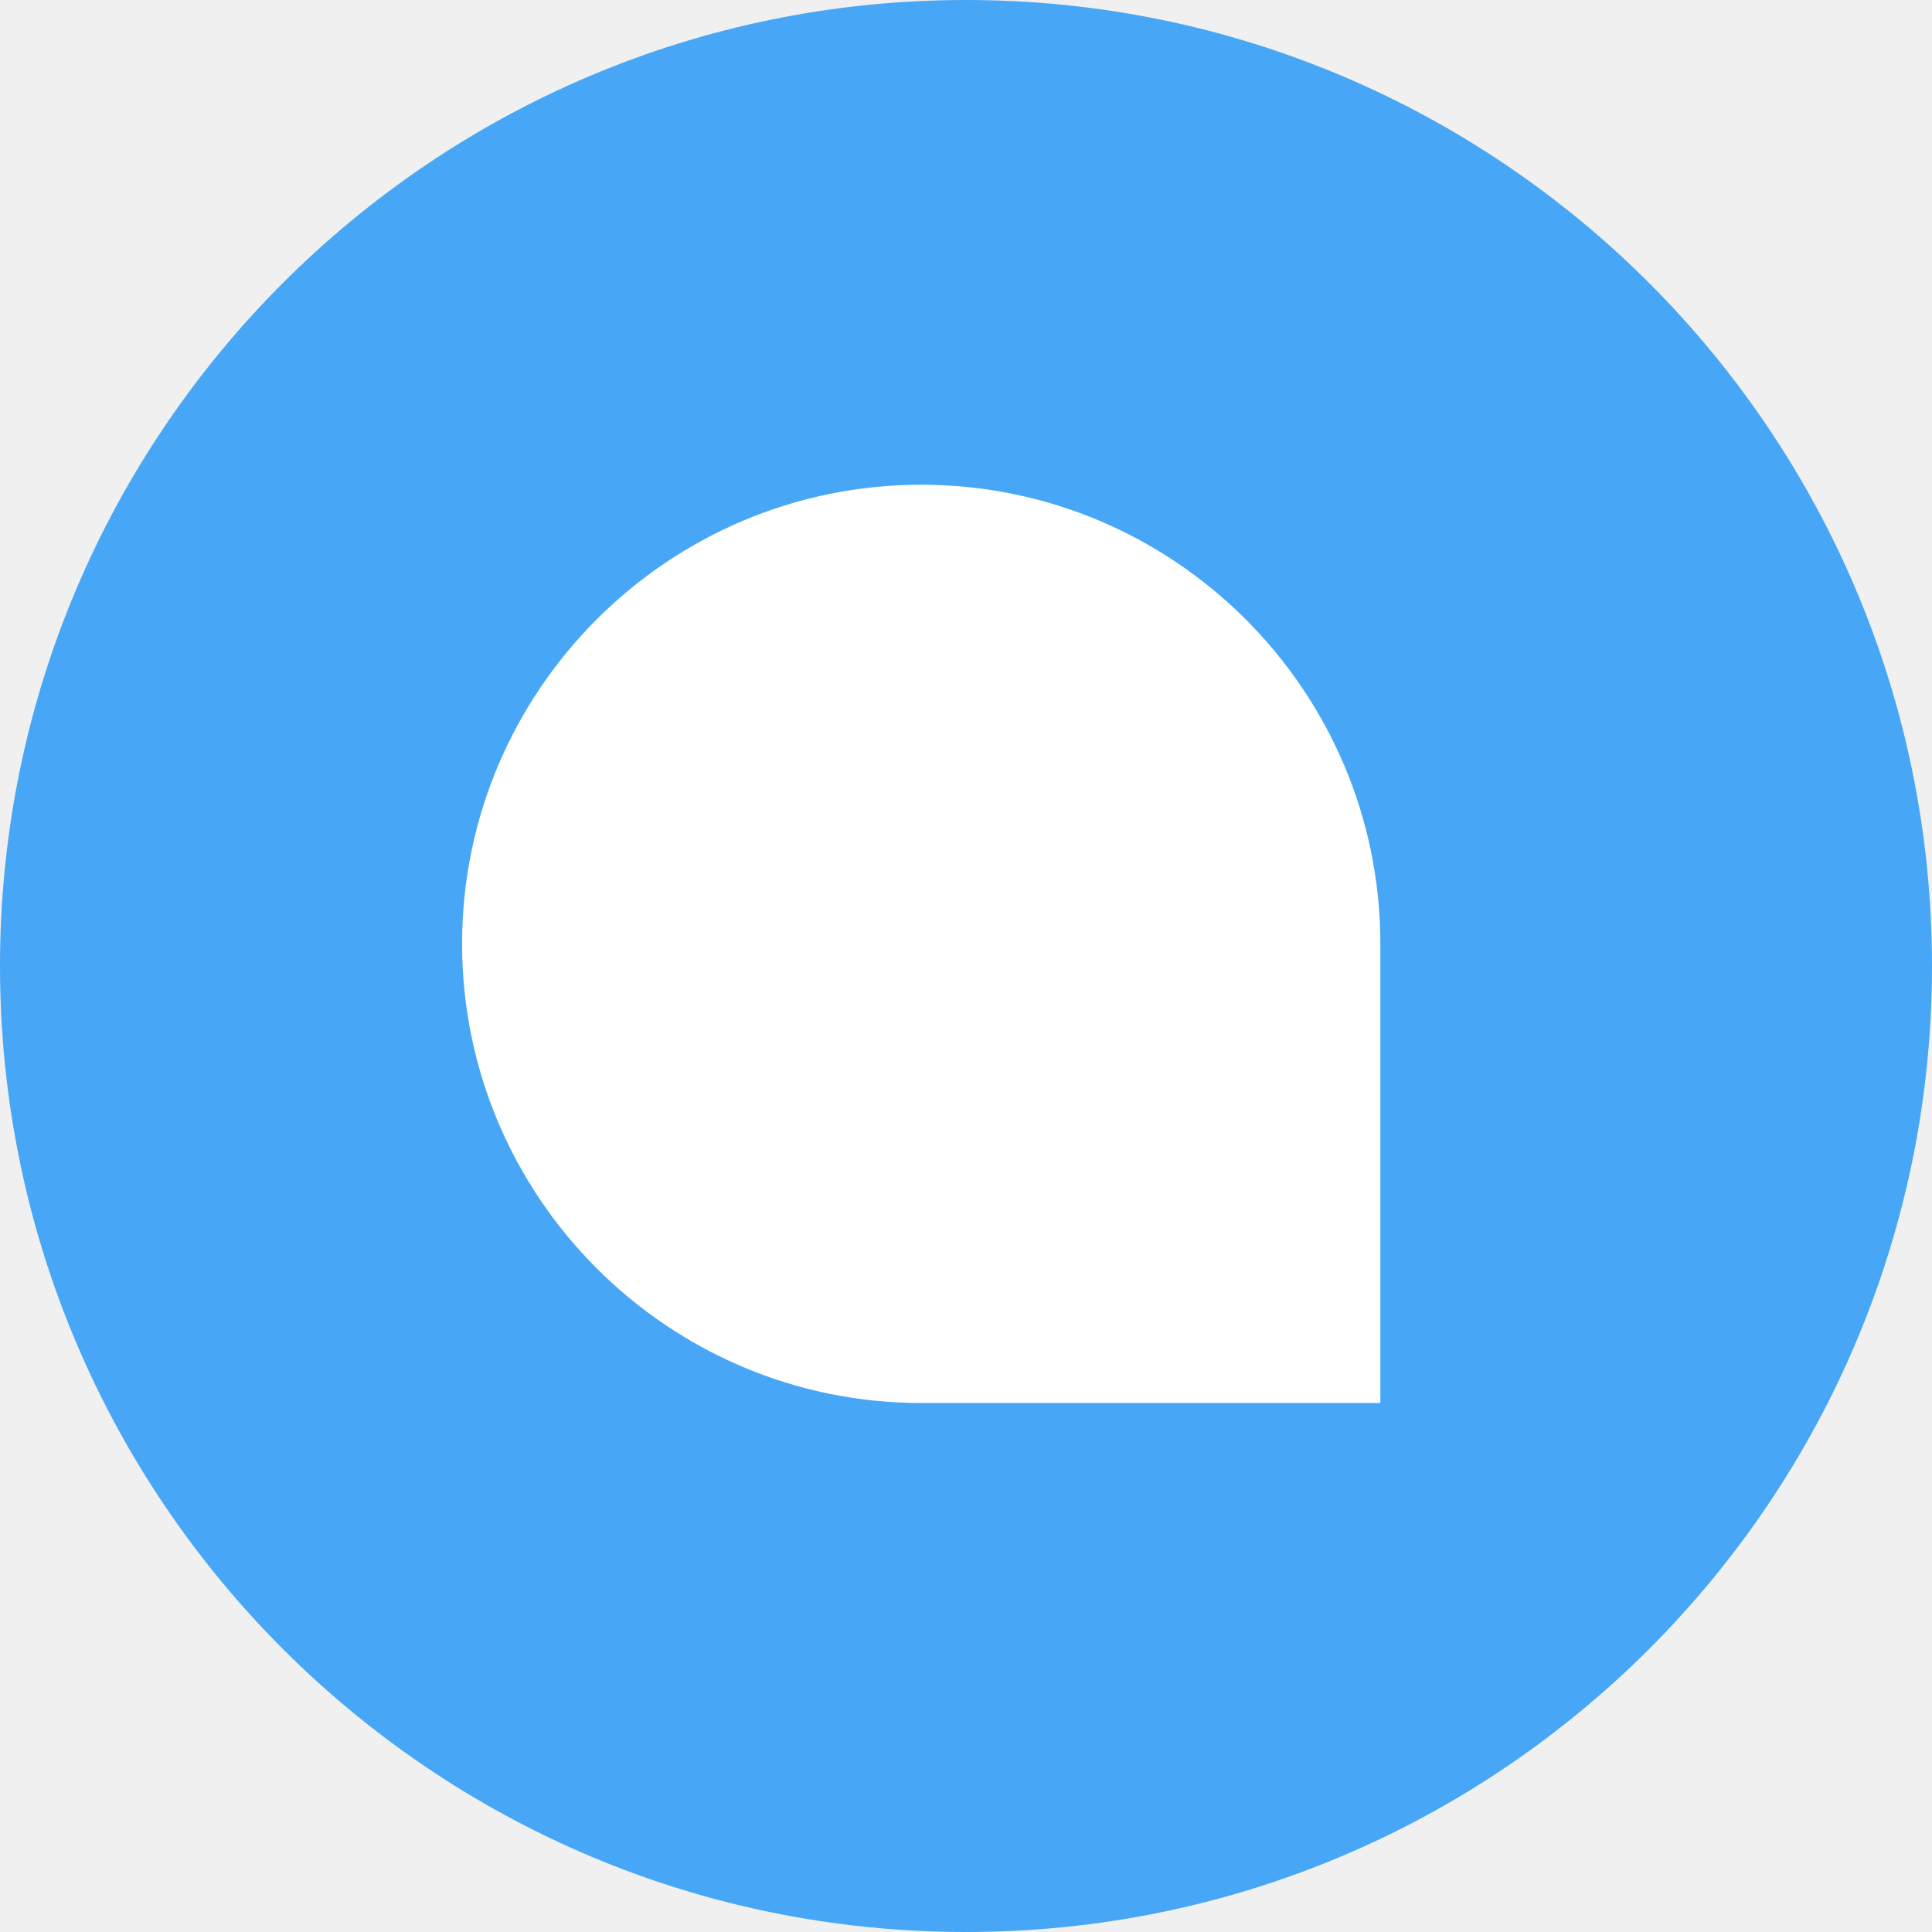
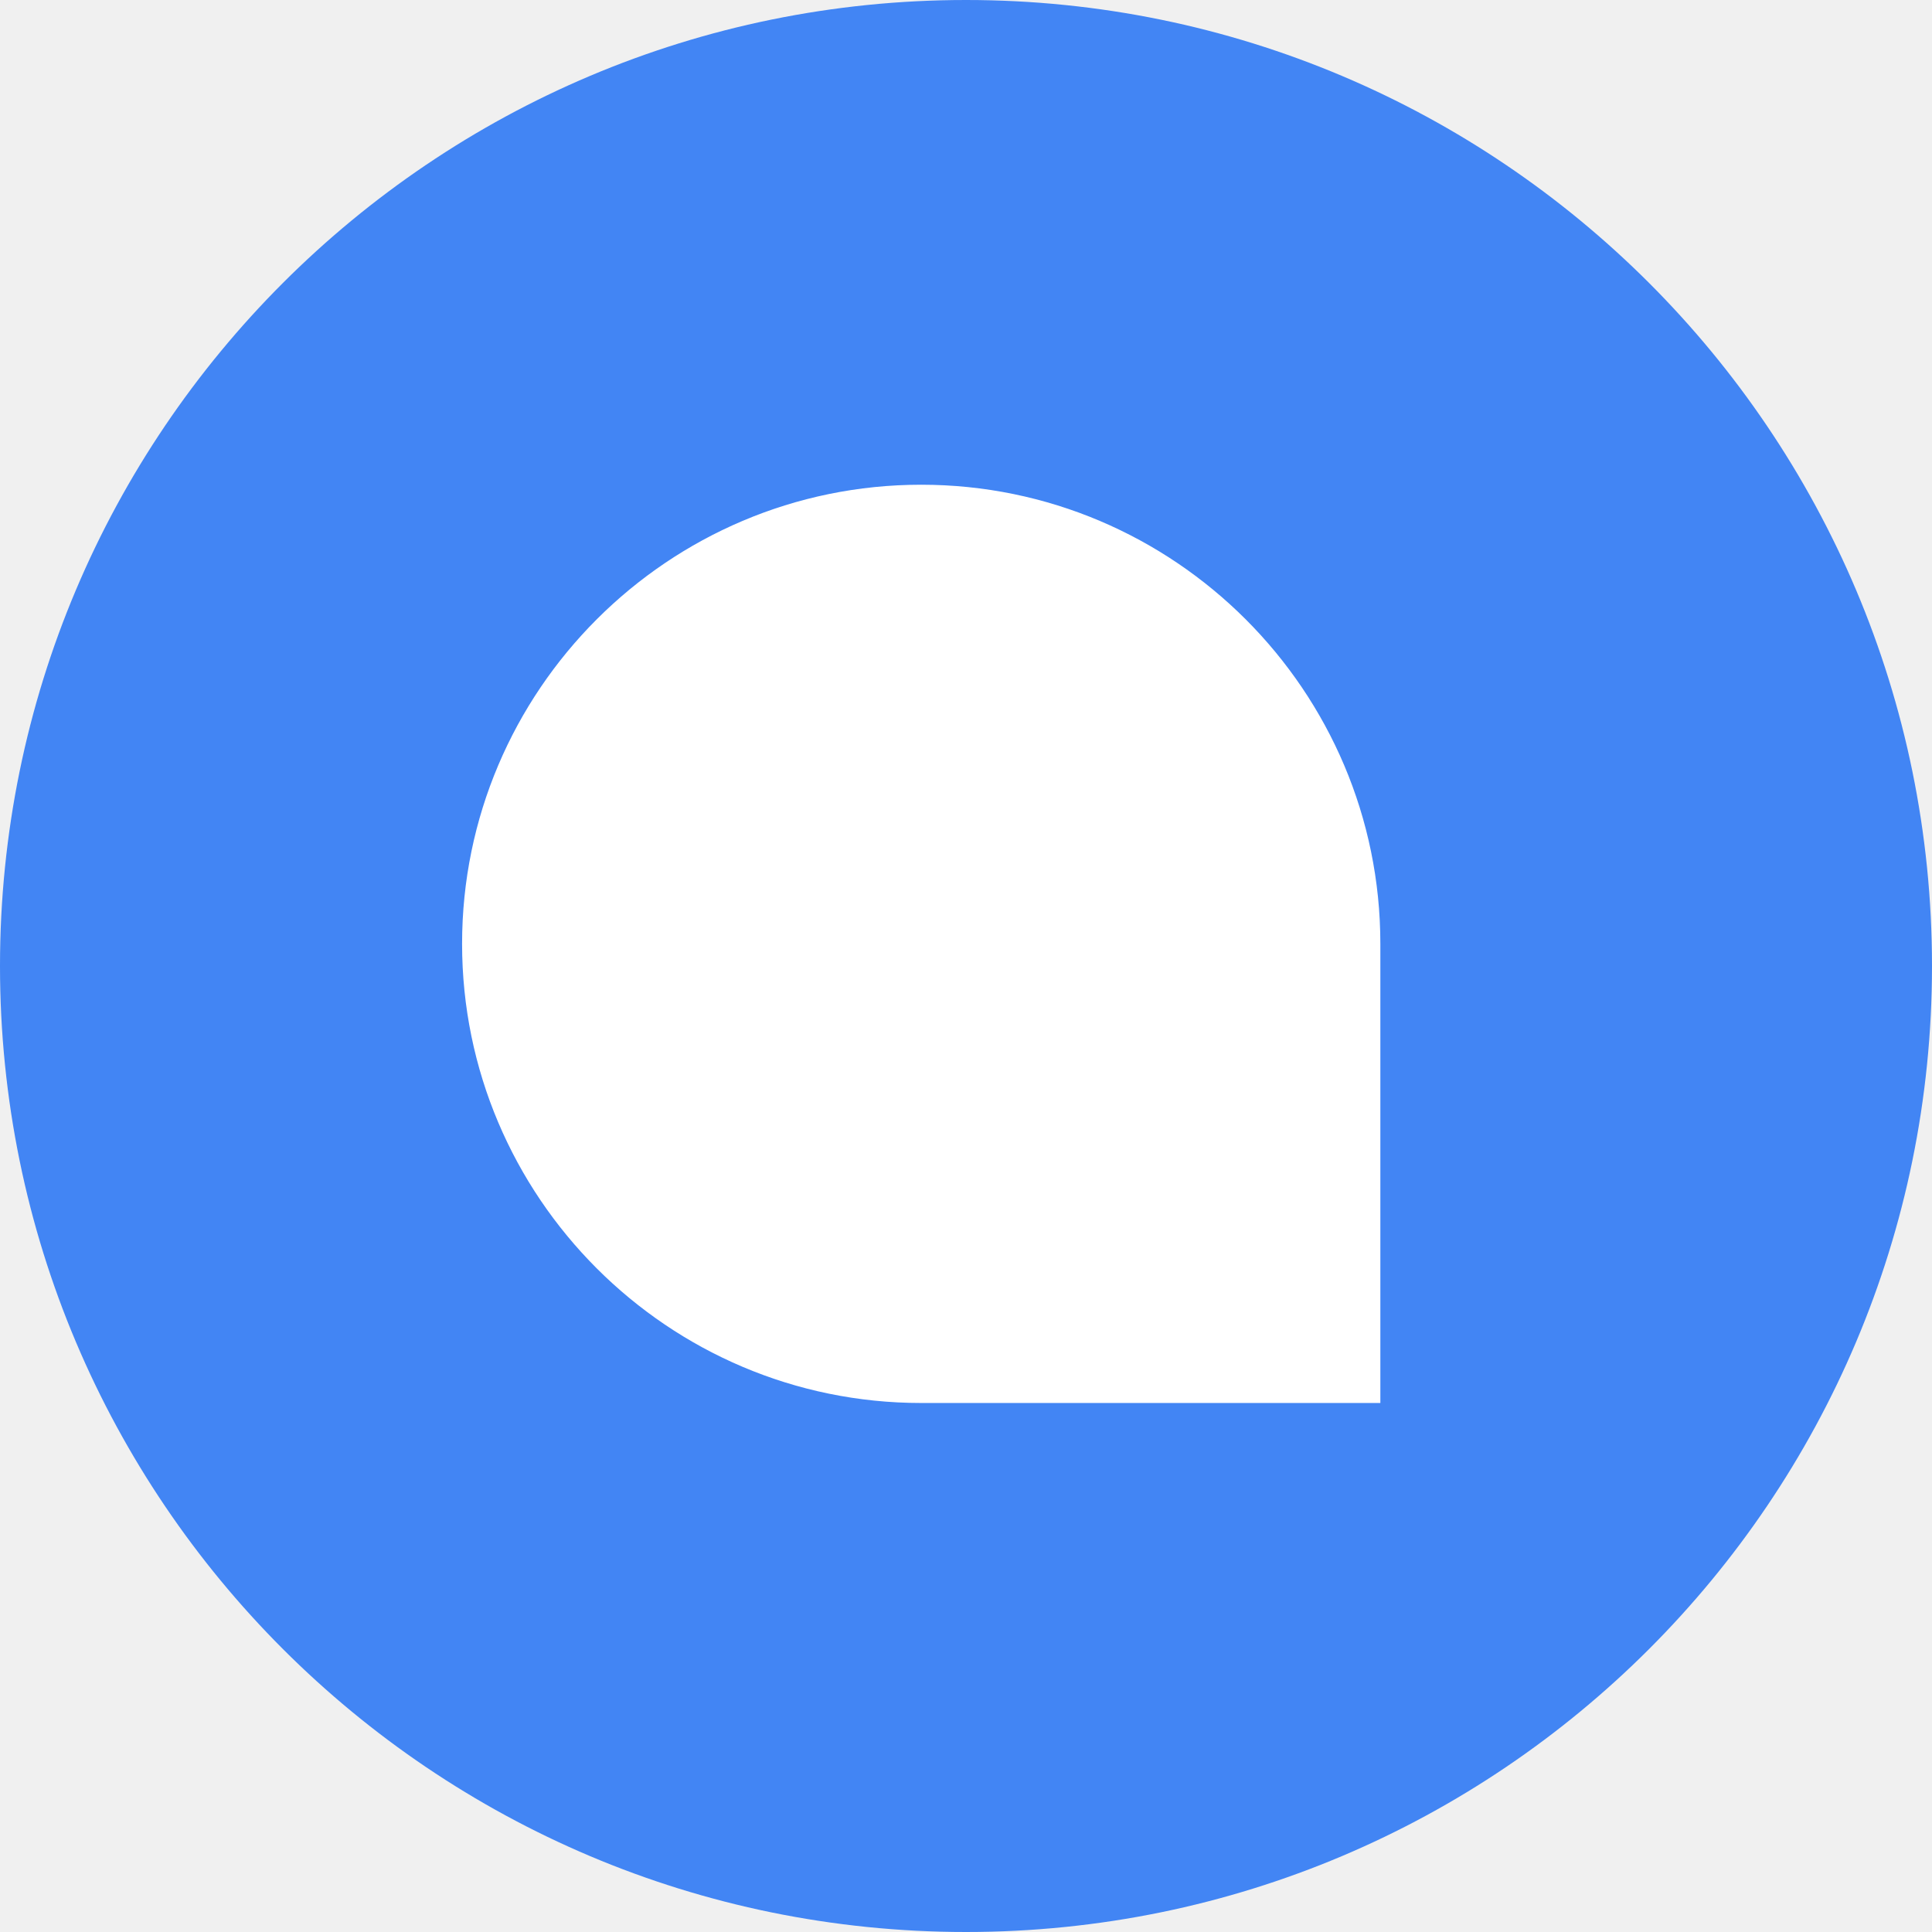
<svg xmlns="http://www.w3.org/2000/svg" width="512px" height="512px" viewBox="0 0 512 512" version="1.1">
  <g id="Logo" stroke="none" stroke-width="1" fill="none" fill-rule="evenodd">
    <g id="woot-log" fill-rule="nonzero">
-       <circle id="Oval" fill="#47A7F6" cx="256" cy="256" r="256" />
+       <circle id="Oval" fill="#4285F4" cx="256" cy="256" r="256" />
      <path d="M362.808,368.808 L244.123,368.808 C178.699,368.808 125.457,315.562 125.457,250.122 C125.457,184.703 178.699,131.457 244.124,131.457 C309.565,131.457 362.808,184.703 362.808,250.122 L362.808,368.808 Z" id="Fill-1" stroke="#FFFFFF" stroke-width="6" fill="#FFFFFF" />
    </g>
  </g>
</svg>
